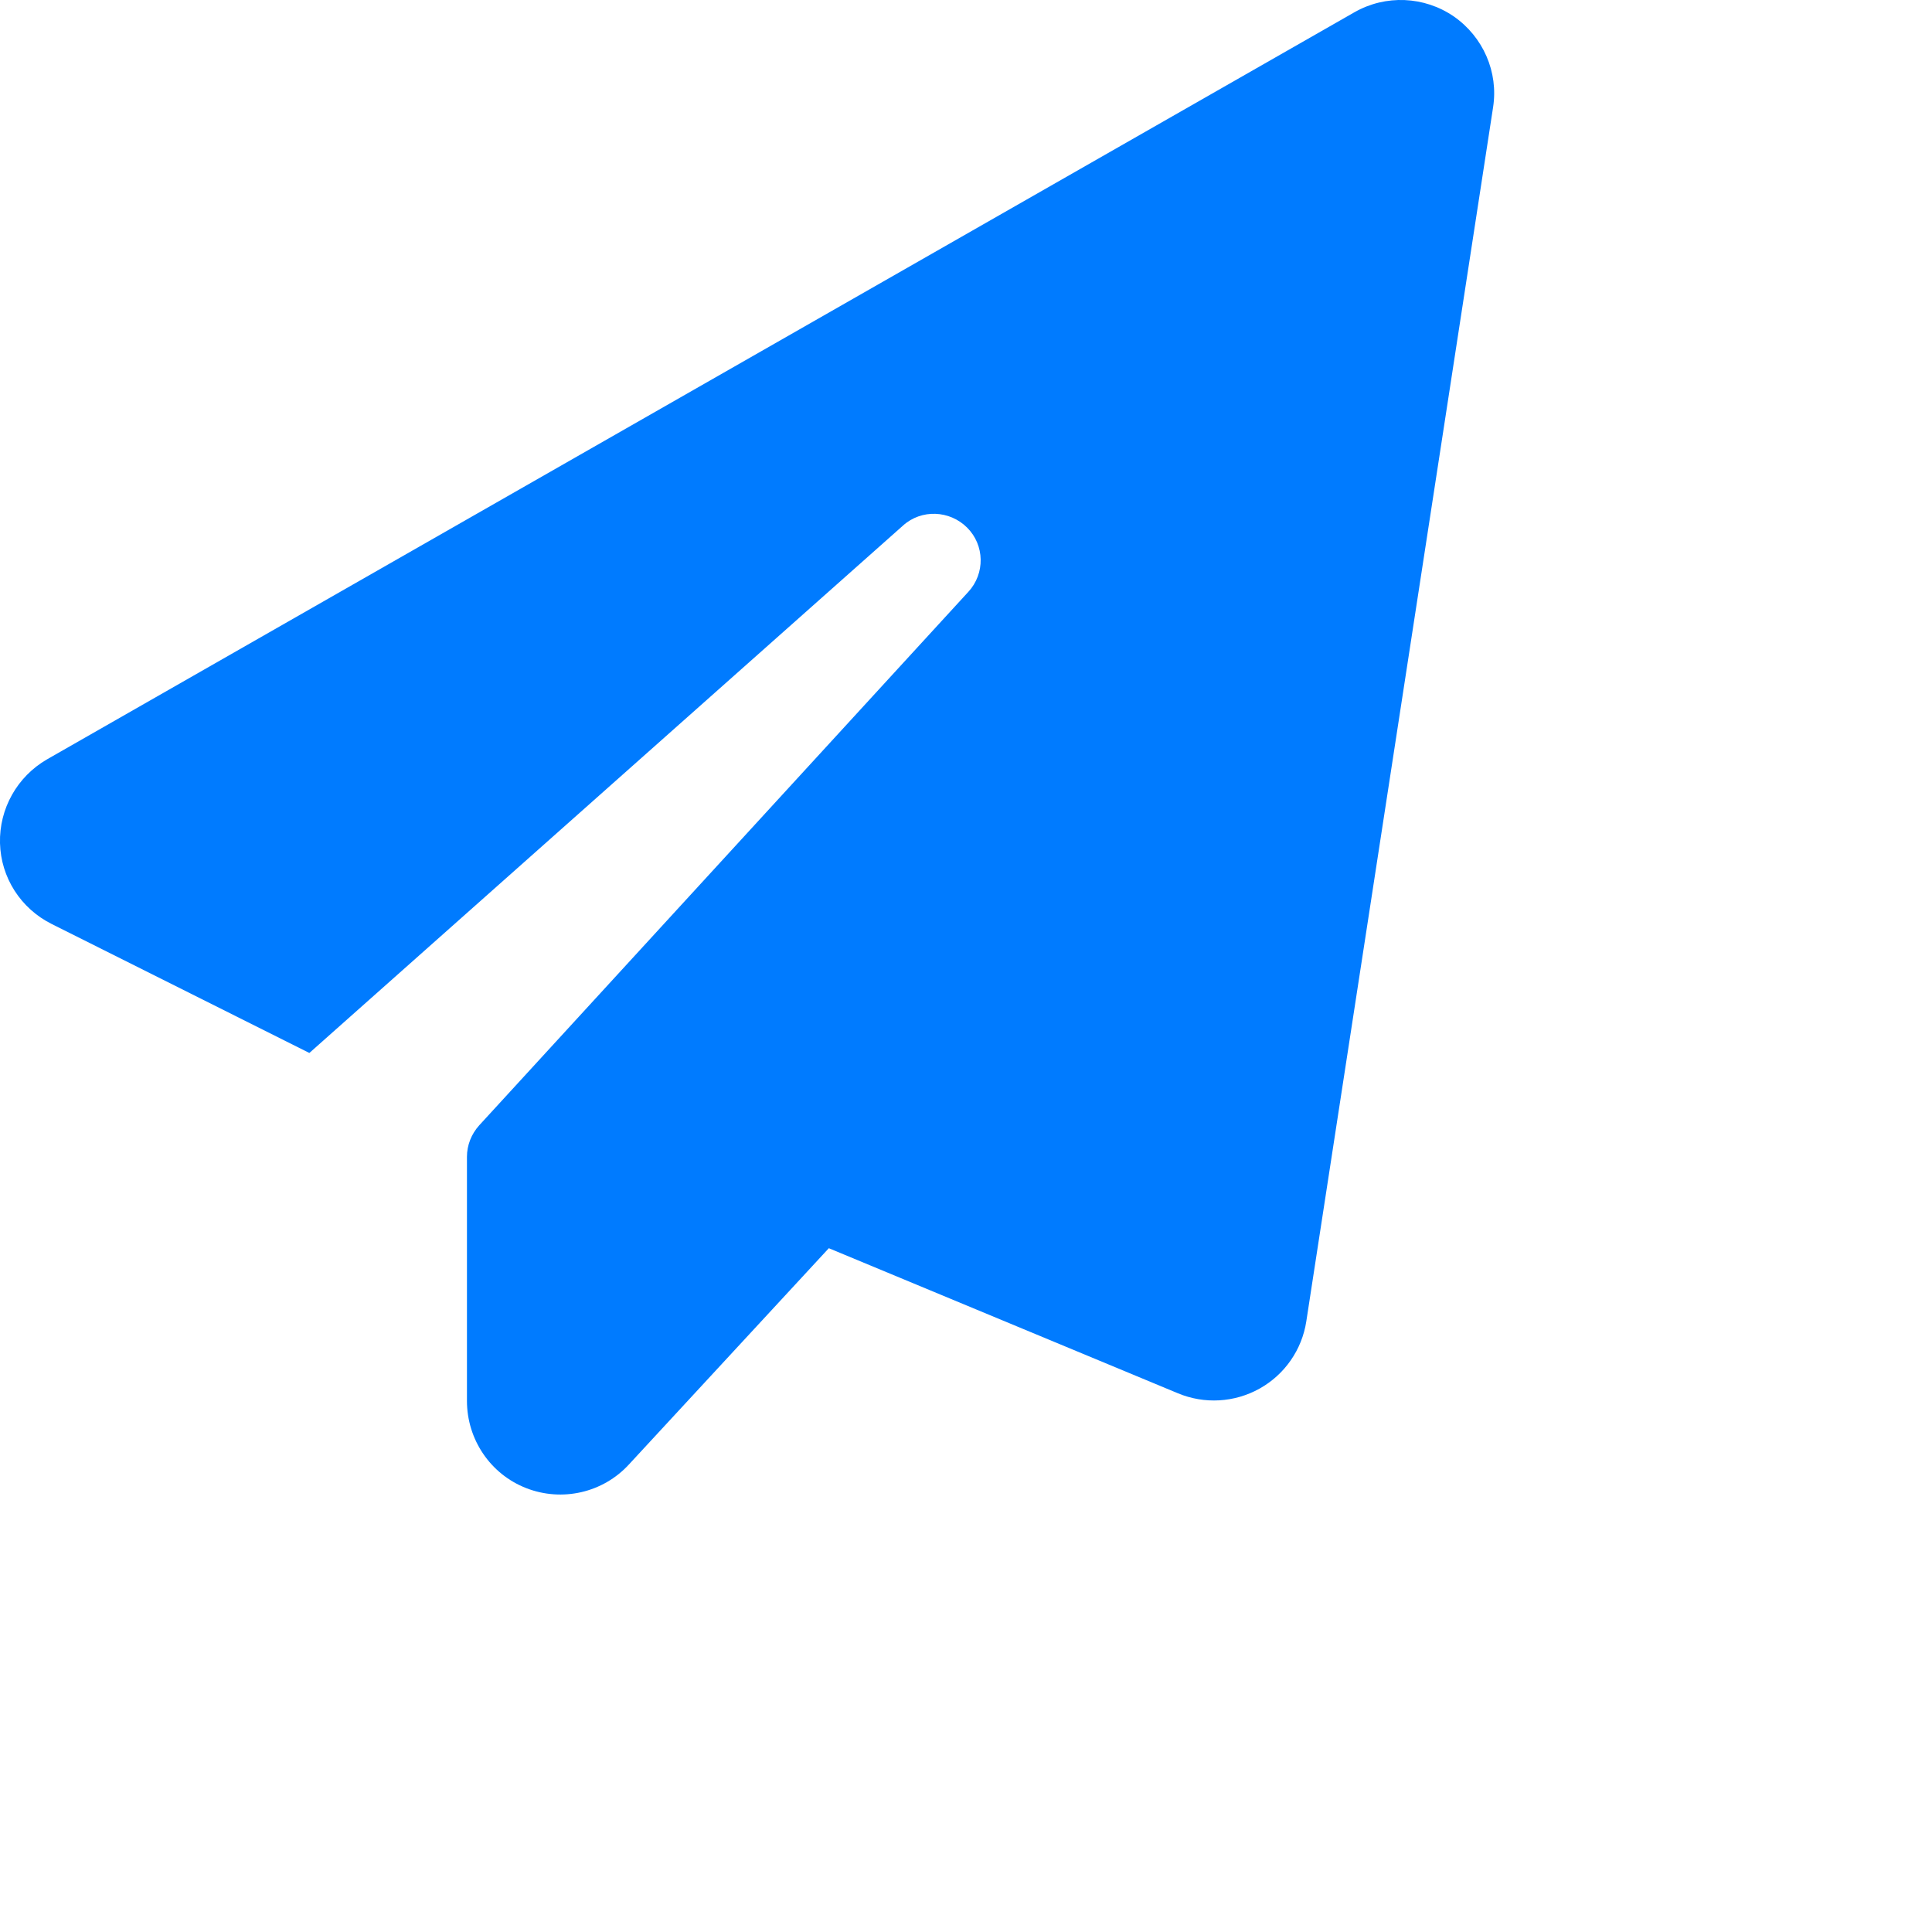
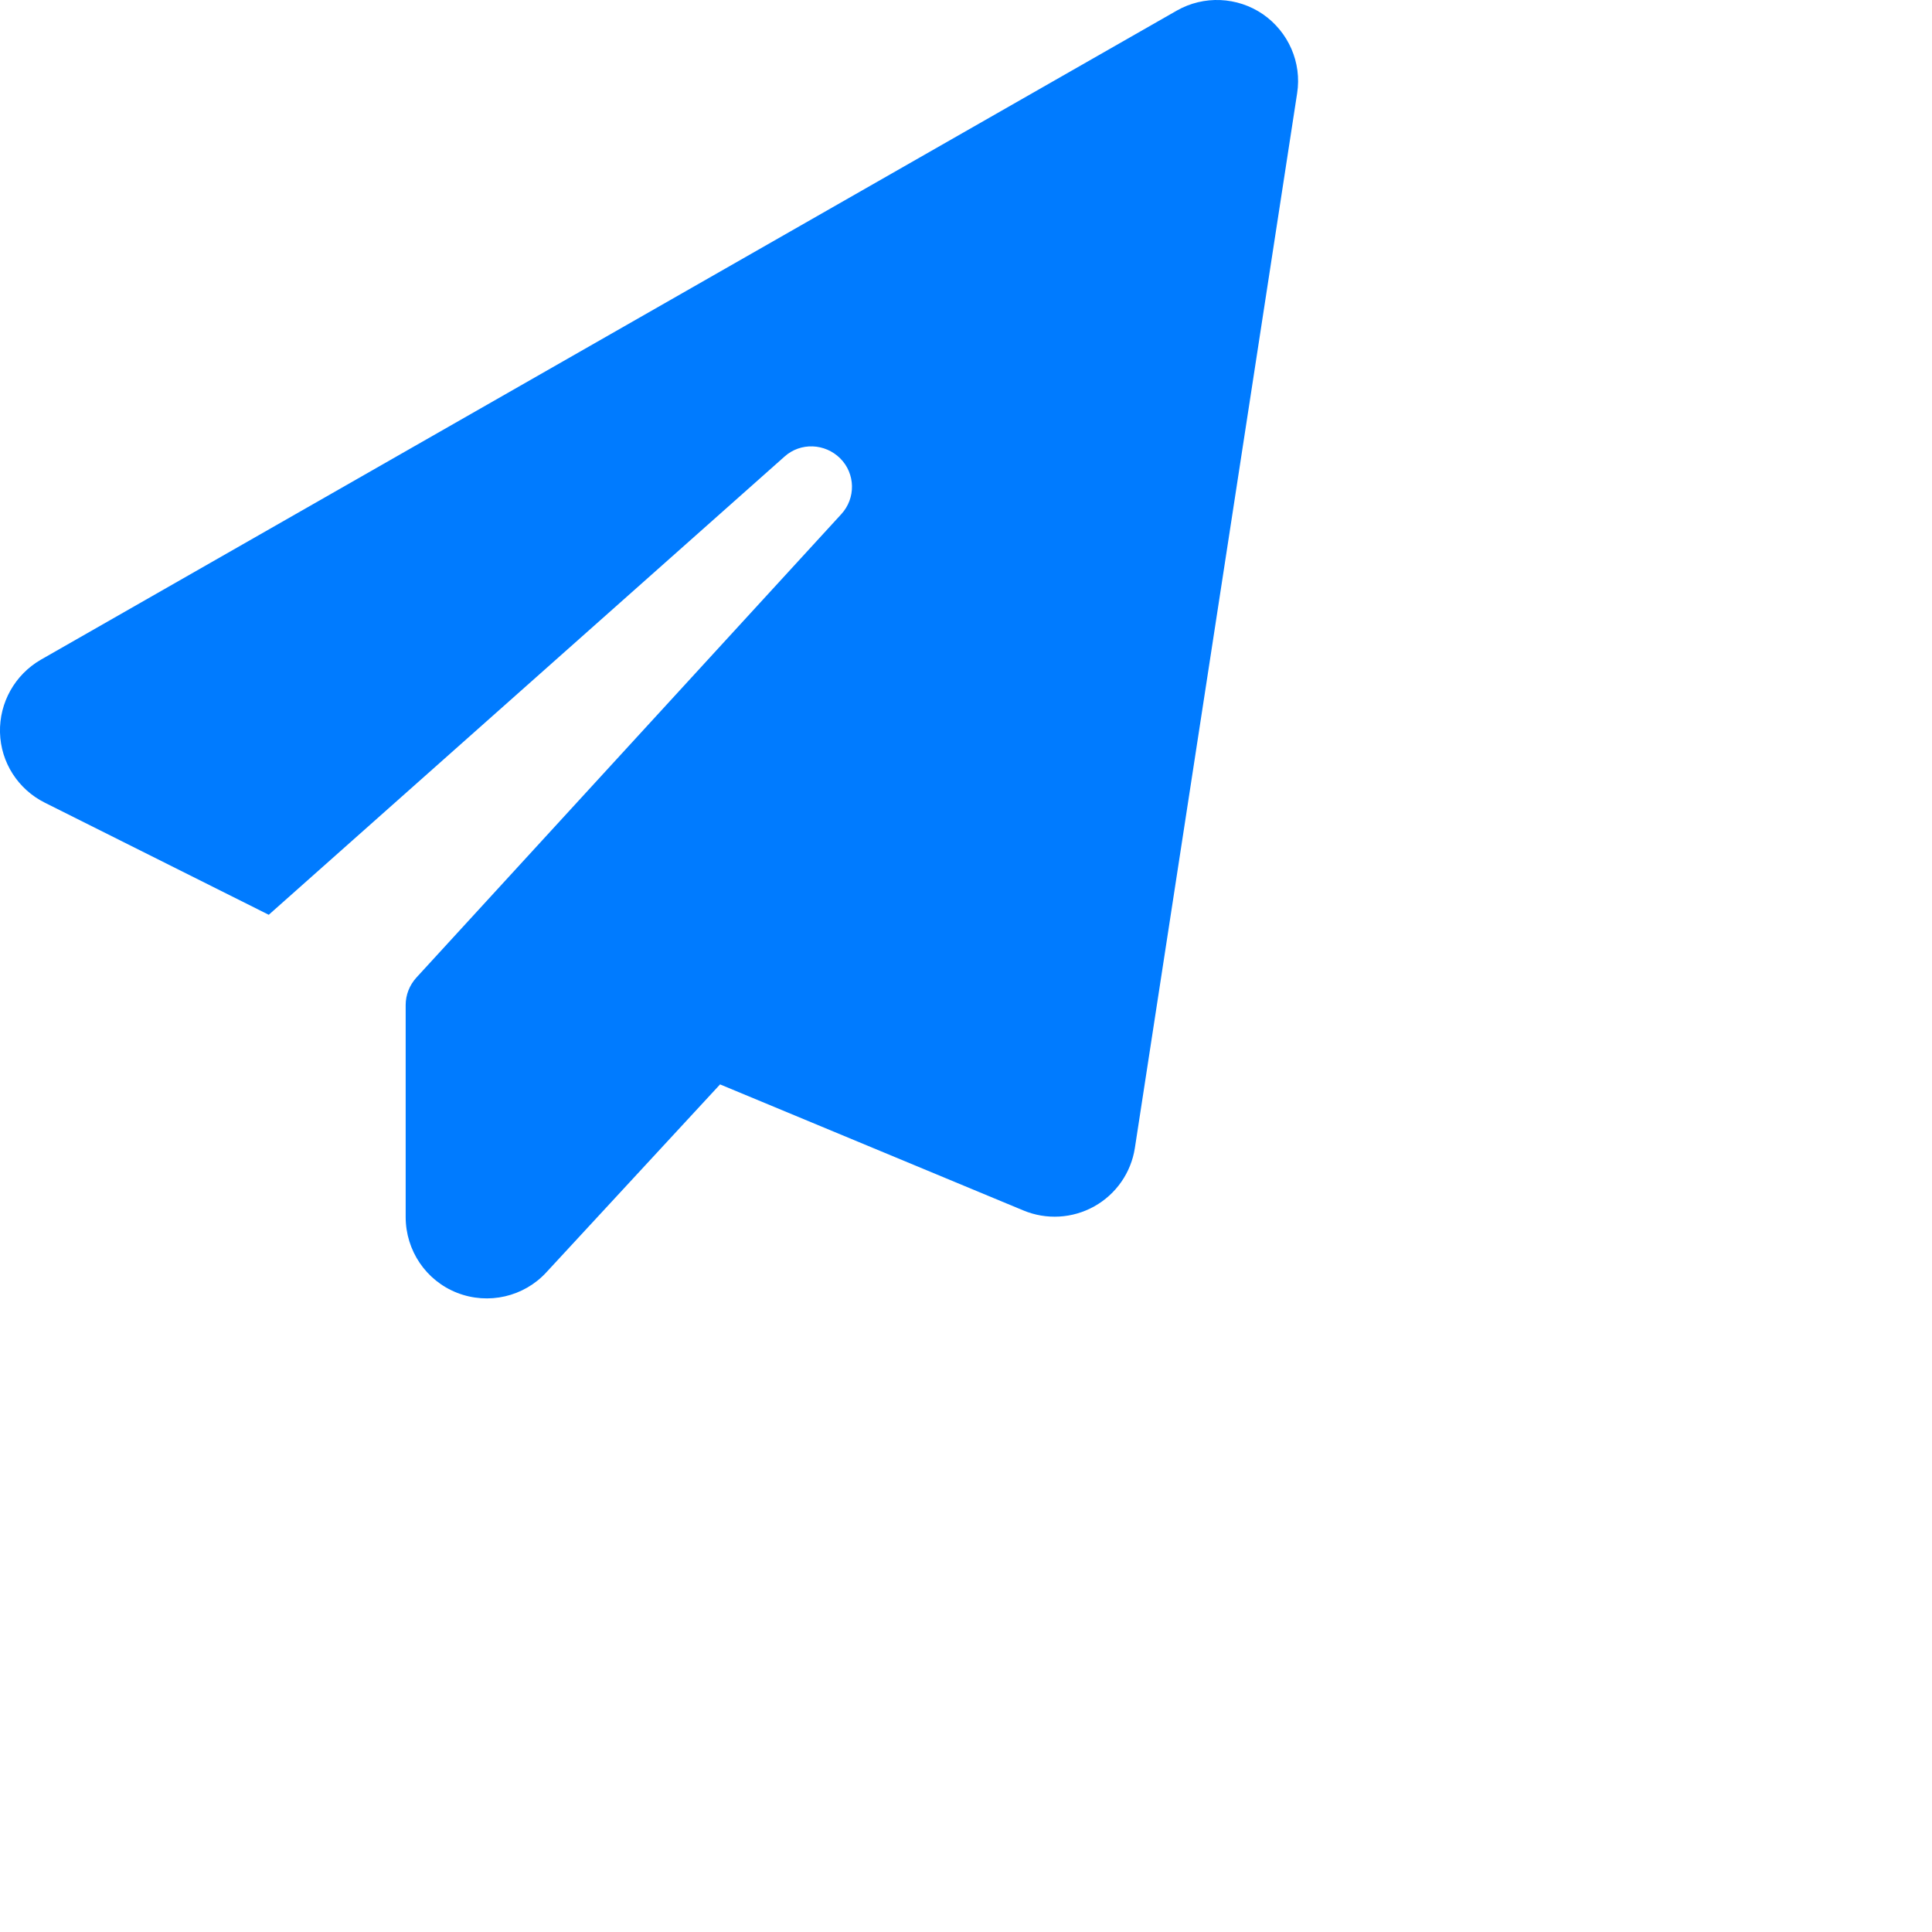
- <svg xmlns="http://www.w3.org/2000/svg" viewBox="0 0 662 662" style="width:15px; height:15px;">
+ <svg xmlns="http://www.w3.org/2000/svg" viewBox="0 0 762 762" style="width:10px; height:10px;">
  <path d="M498.1 5.6c10.1 7 15.4 19.1 13.5 31.2l-64 416c-1.5 9.7-7.4 18.2-16 23s-18.9 5.4-28 1.6L284 427.7l-68.5 74.1c-8.9 9.7-22.9 12.9-35.2 8.1S160 493.2 160 480l0-83.6c0-4 1.5-7.8 4.2-10.8L331.8 202.8c5.8-6.3 5.6-16-.4-22s-15.7-6.4-22-.7L106 360.8 17.7 316.6C7.1 311.3 .3 300.7 0 288.9s5.9-22.8 16.1-28.7l448-256c10.7-6.1 23.9-5.5 34 1.4z" fill="#007bff" />
</svg>
